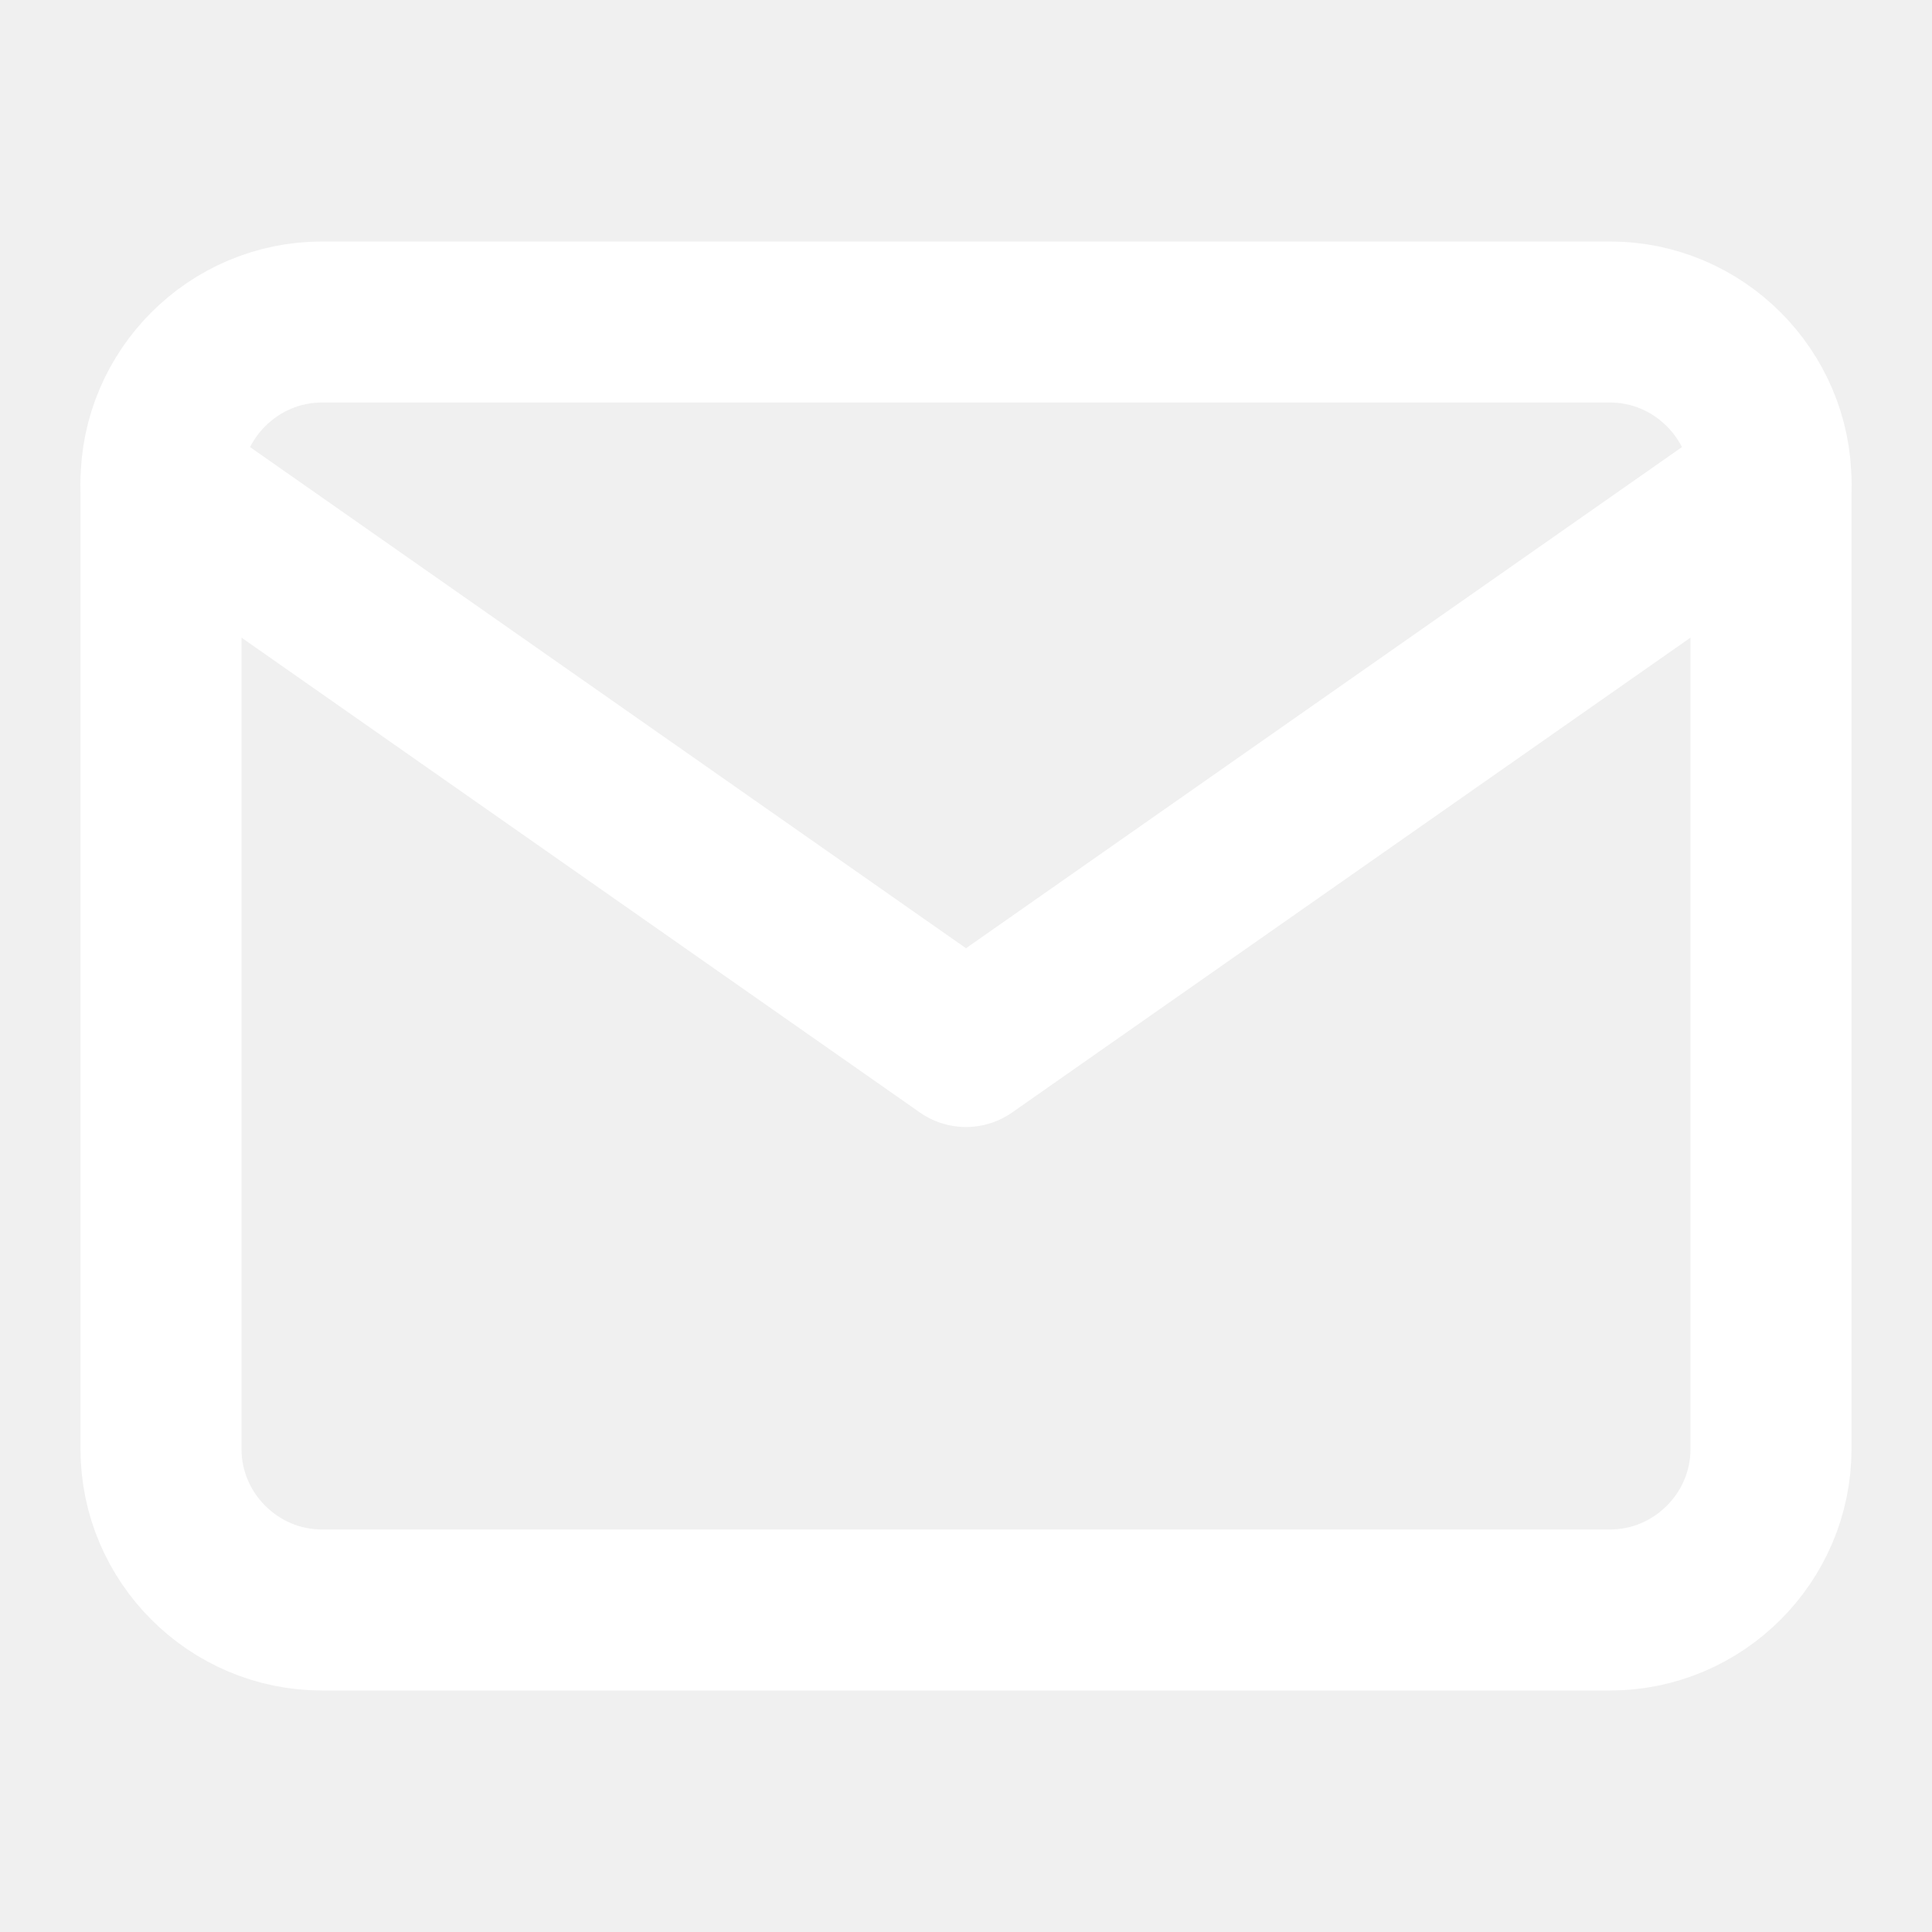
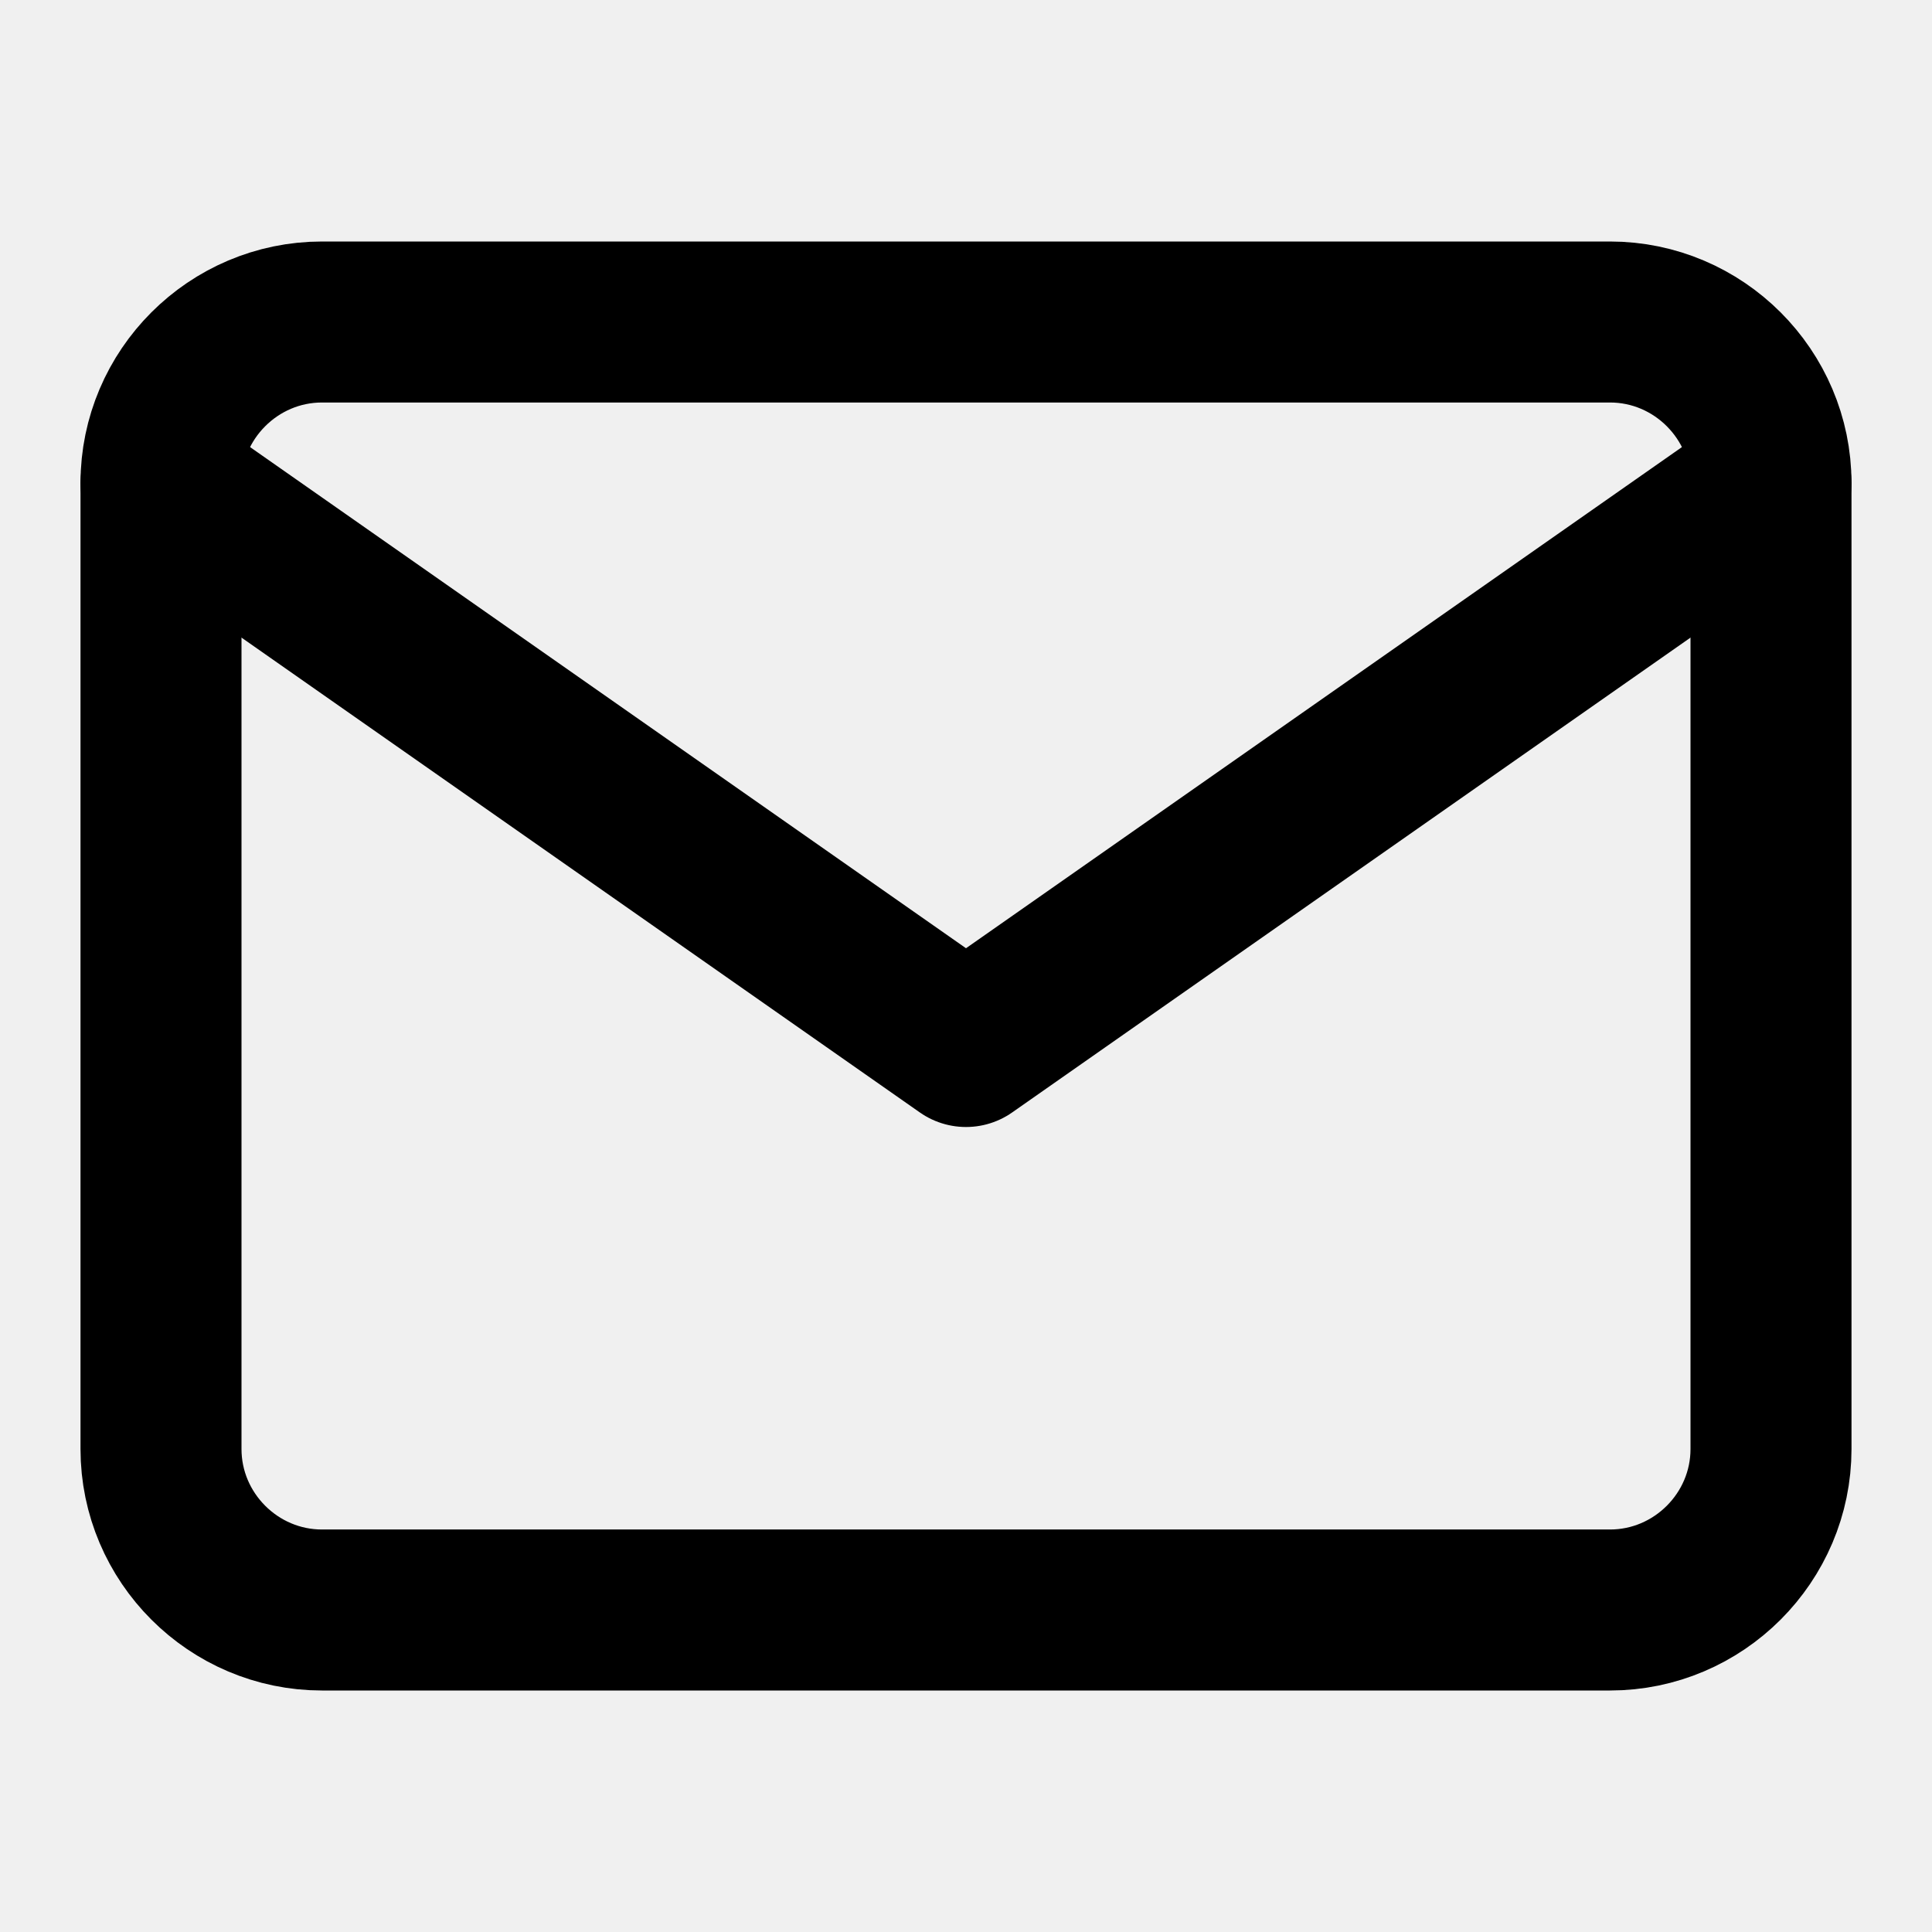
- <svg xmlns="http://www.w3.org/2000/svg" width="24" height="24" viewBox="0 0 24 24" fill="none" stroke="#ffffff" stroke-width="2" stroke-linecap="round" stroke-linejoin="round" class="feather feather-mail">
+ <svg xmlns="http://www.w3.org/2000/svg" width="24" height="24" viewBox="0 0 24 24" fill="none" stroke="#000000" stroke-width="2" stroke-linecap="round" stroke-linejoin="round" class="feather feather-mail">
  <path d="M4 4h16c1.1 0 2 .9 2 2v12c0 1.1-.9 2-2 2H4c-1.1 0-2-.9-2-2V6c0-1.1.9-2 2-2z" />
  <polyline points="22,6 12,13 2,6" />
</svg>
